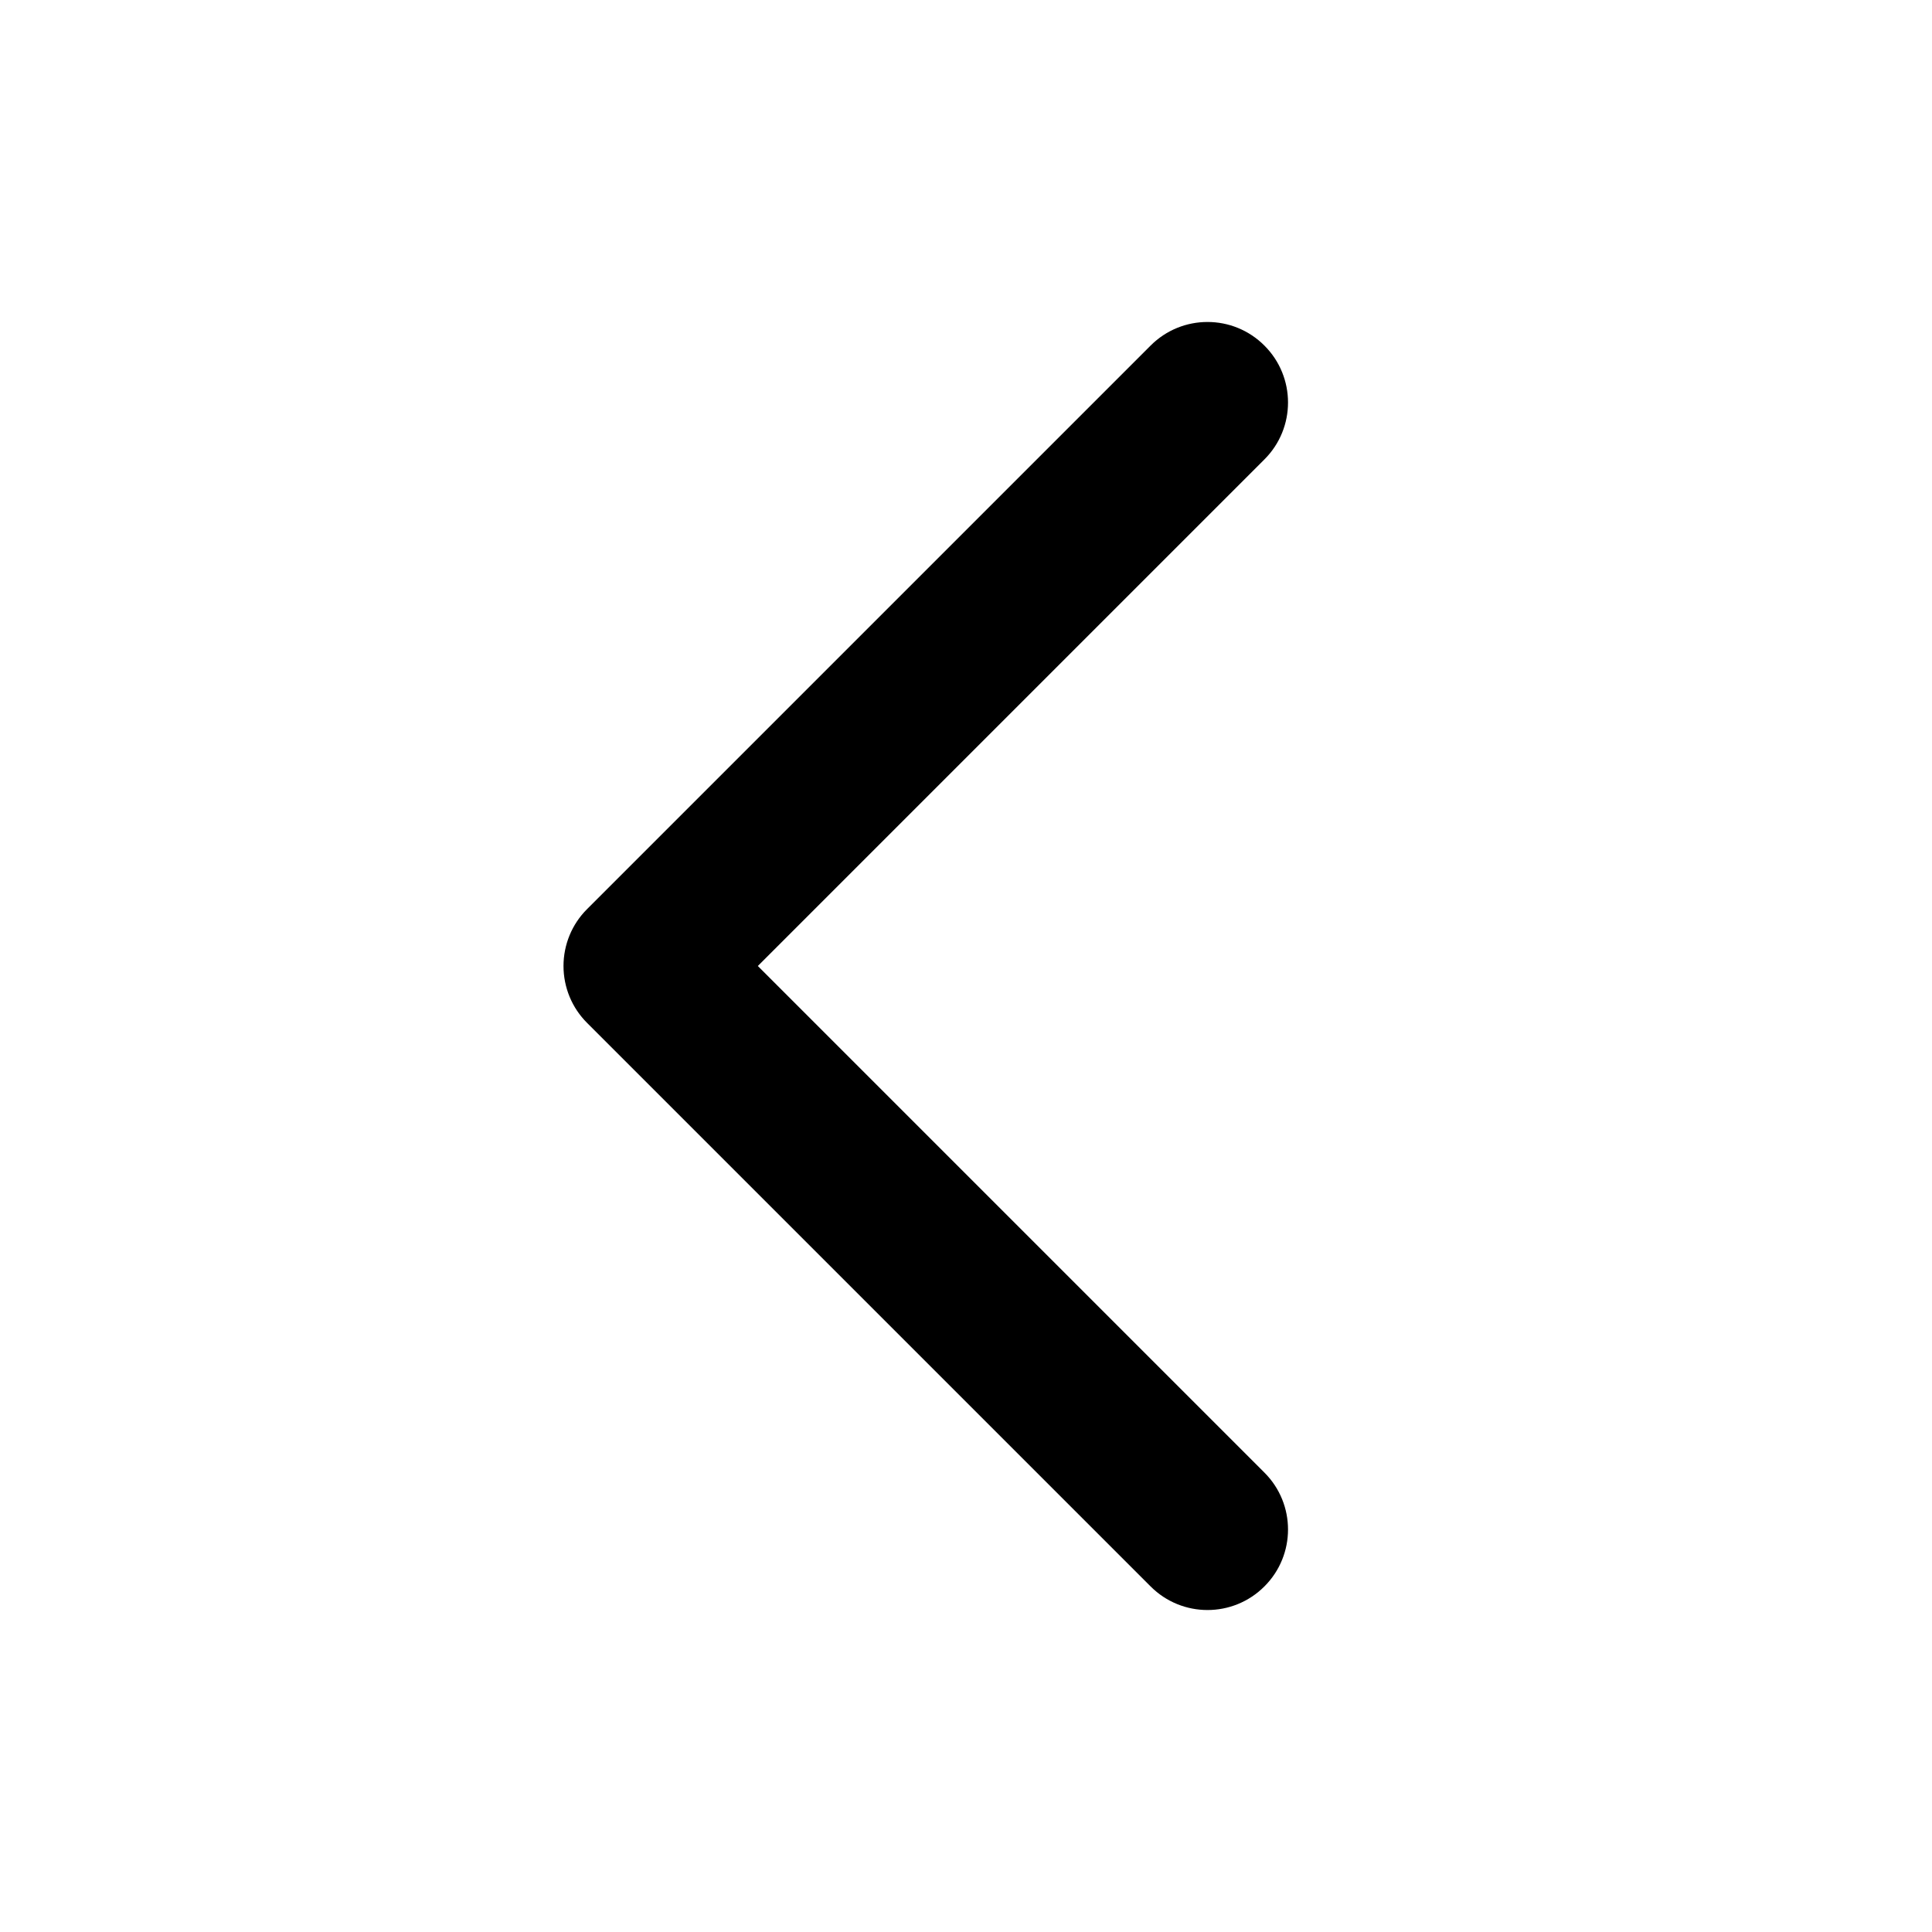
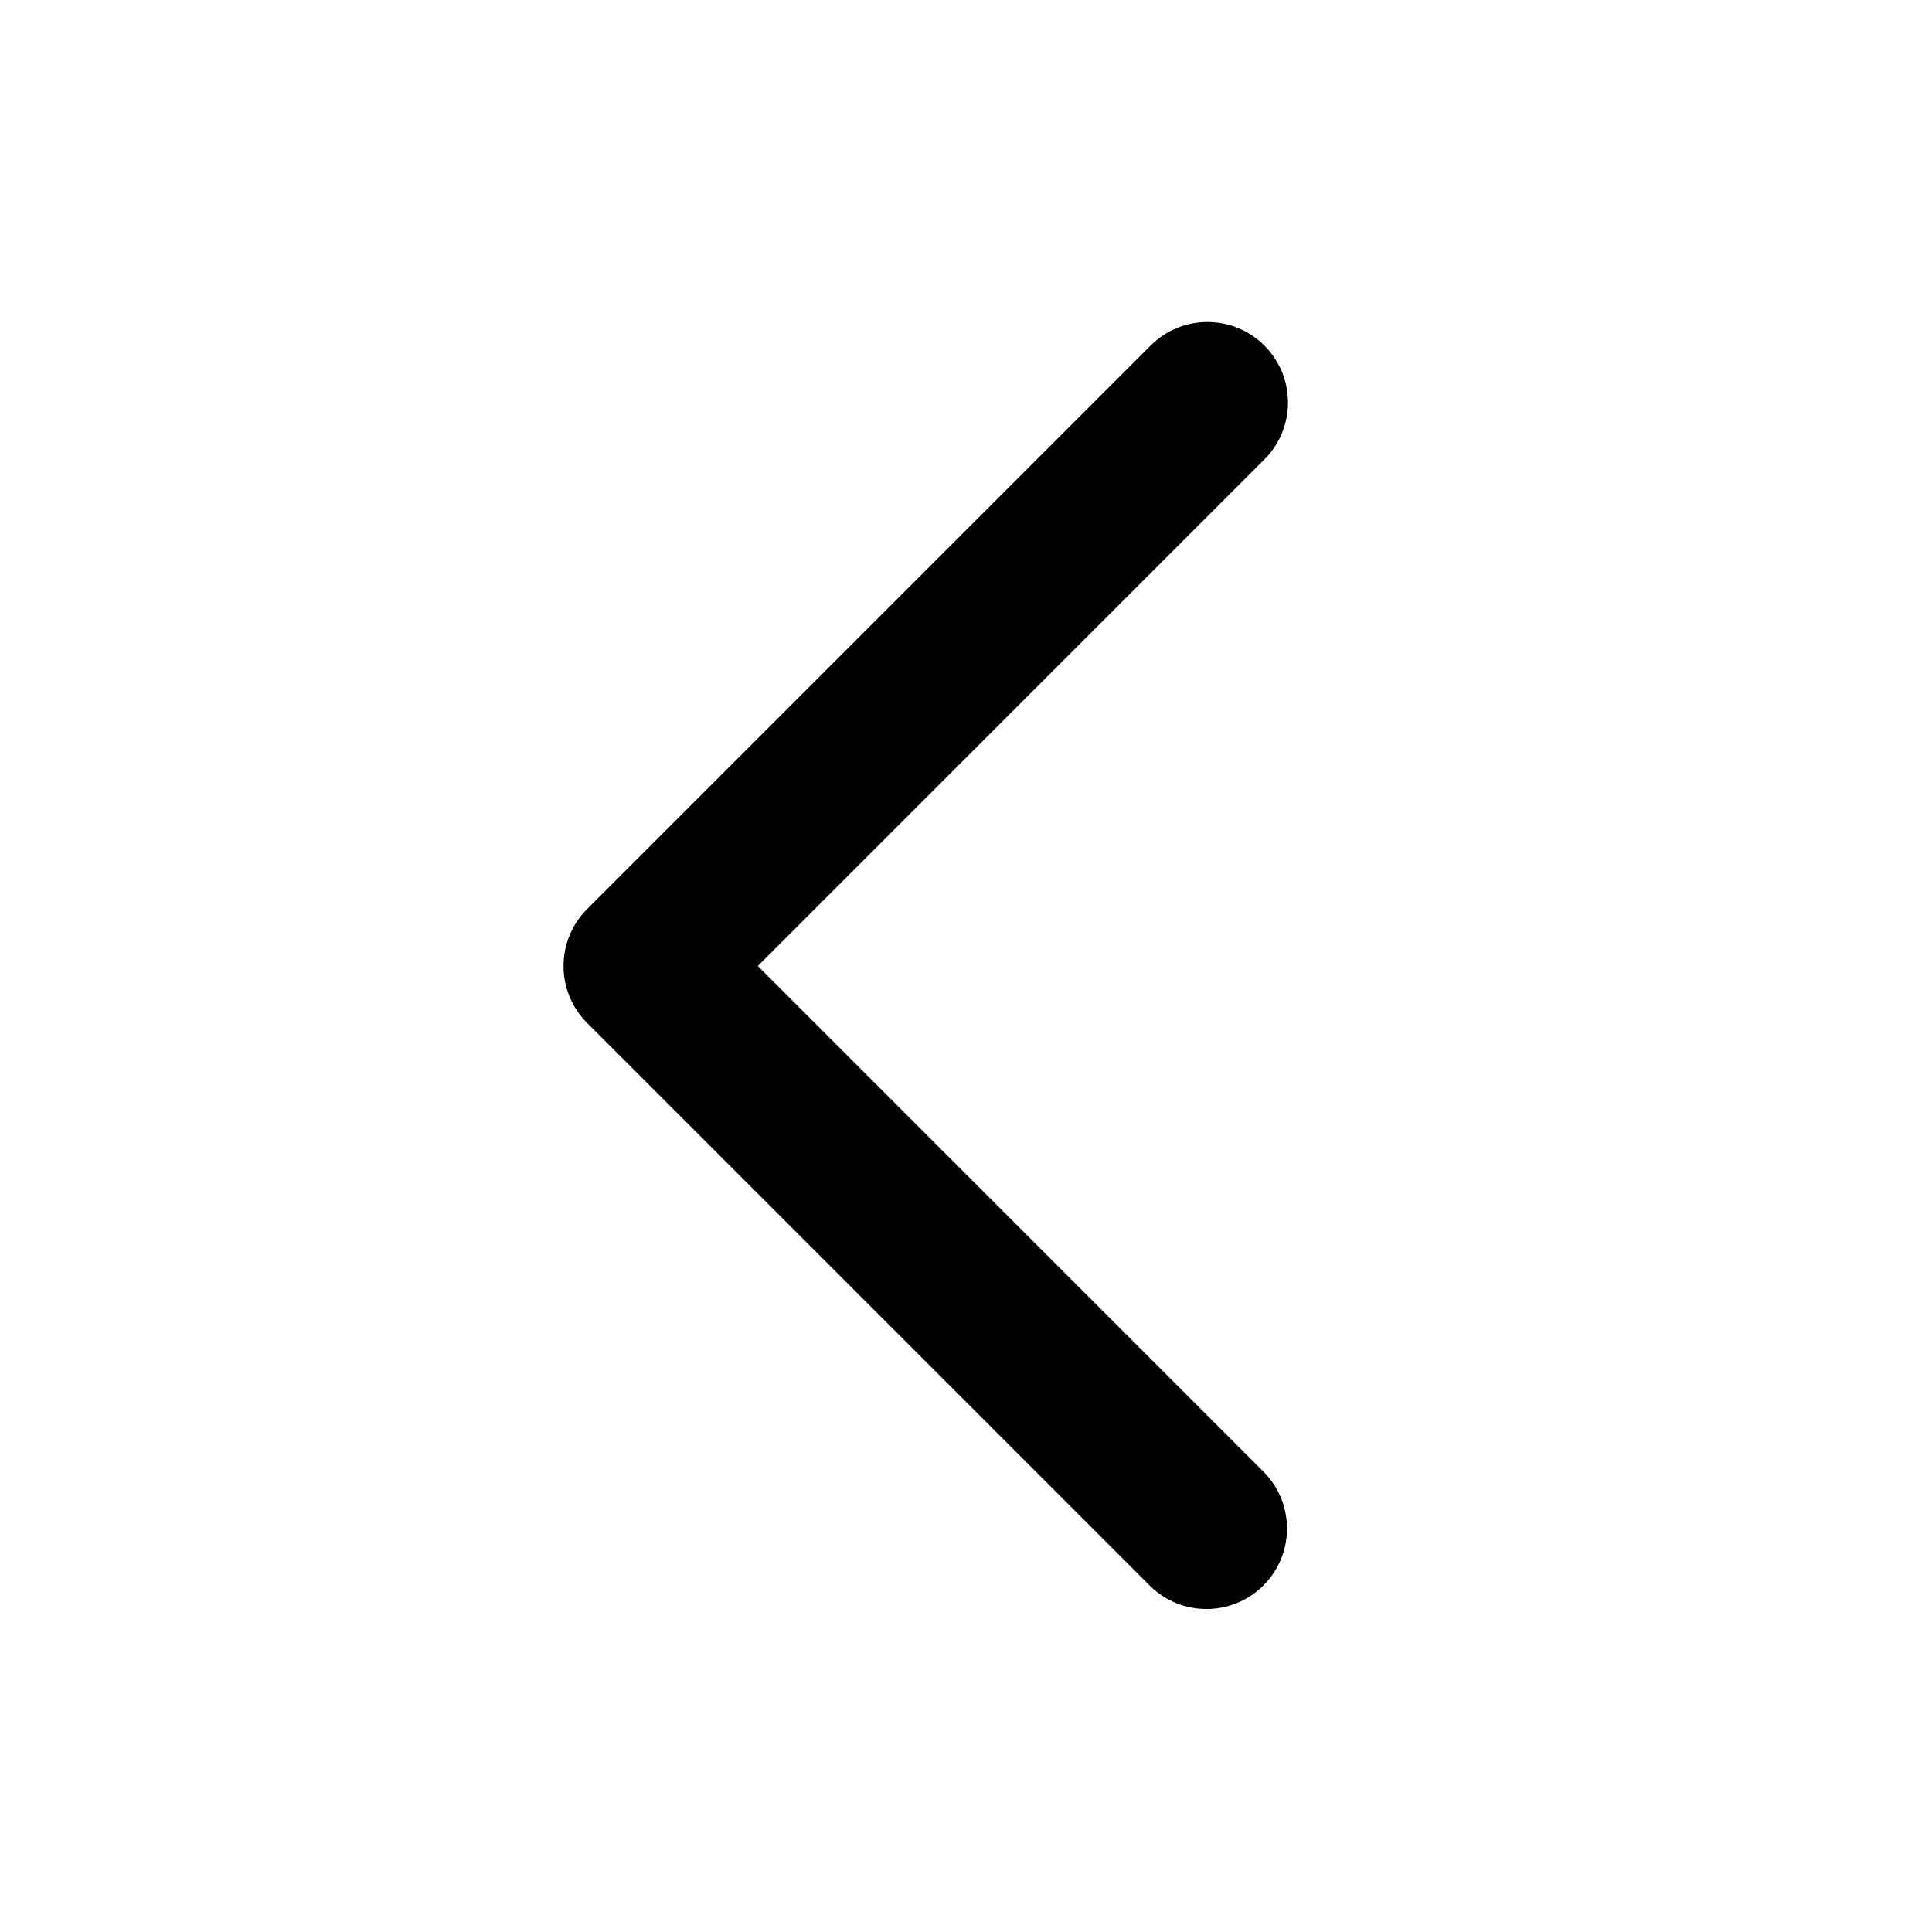
- <svg xmlns="http://www.w3.org/2000/svg" width="20px" height="20px" viewBox="0 0 24 24" fill="none">
-   <path fill-rule="evenodd" clip-rule="evenodd" d="M15.707 4.293C16.098 4.683 16.098 5.317 15.707 5.707L9.414 12L15.707 18.293C16.098 18.683 16.098 19.317 15.707 19.707C15.317 20.098 14.683 20.098 14.293 19.707L7.293 12.707C7.105 12.52 7 12.265 7 12C7 11.735 7.105 11.48 7.293 11.293L14.293 4.293C14.683 3.902 15.317 3.902 15.707 4.293Z" fill="#000000" />
+ <svg fill="none" viewBox="0 0 24 24">
+   <path fill="#000" fill-rule="evenodd" d="M15.707 4.293a1 1 0 0 1 0 1.414L9.414 12l6.293 6.293a1 1 0 0 1-1.414 1.414l-7-7a1 1 0 0 1 0-1.414l7-7a1 1 0 0 1 1.414 0" clip-rule="evenodd" />
</svg>
